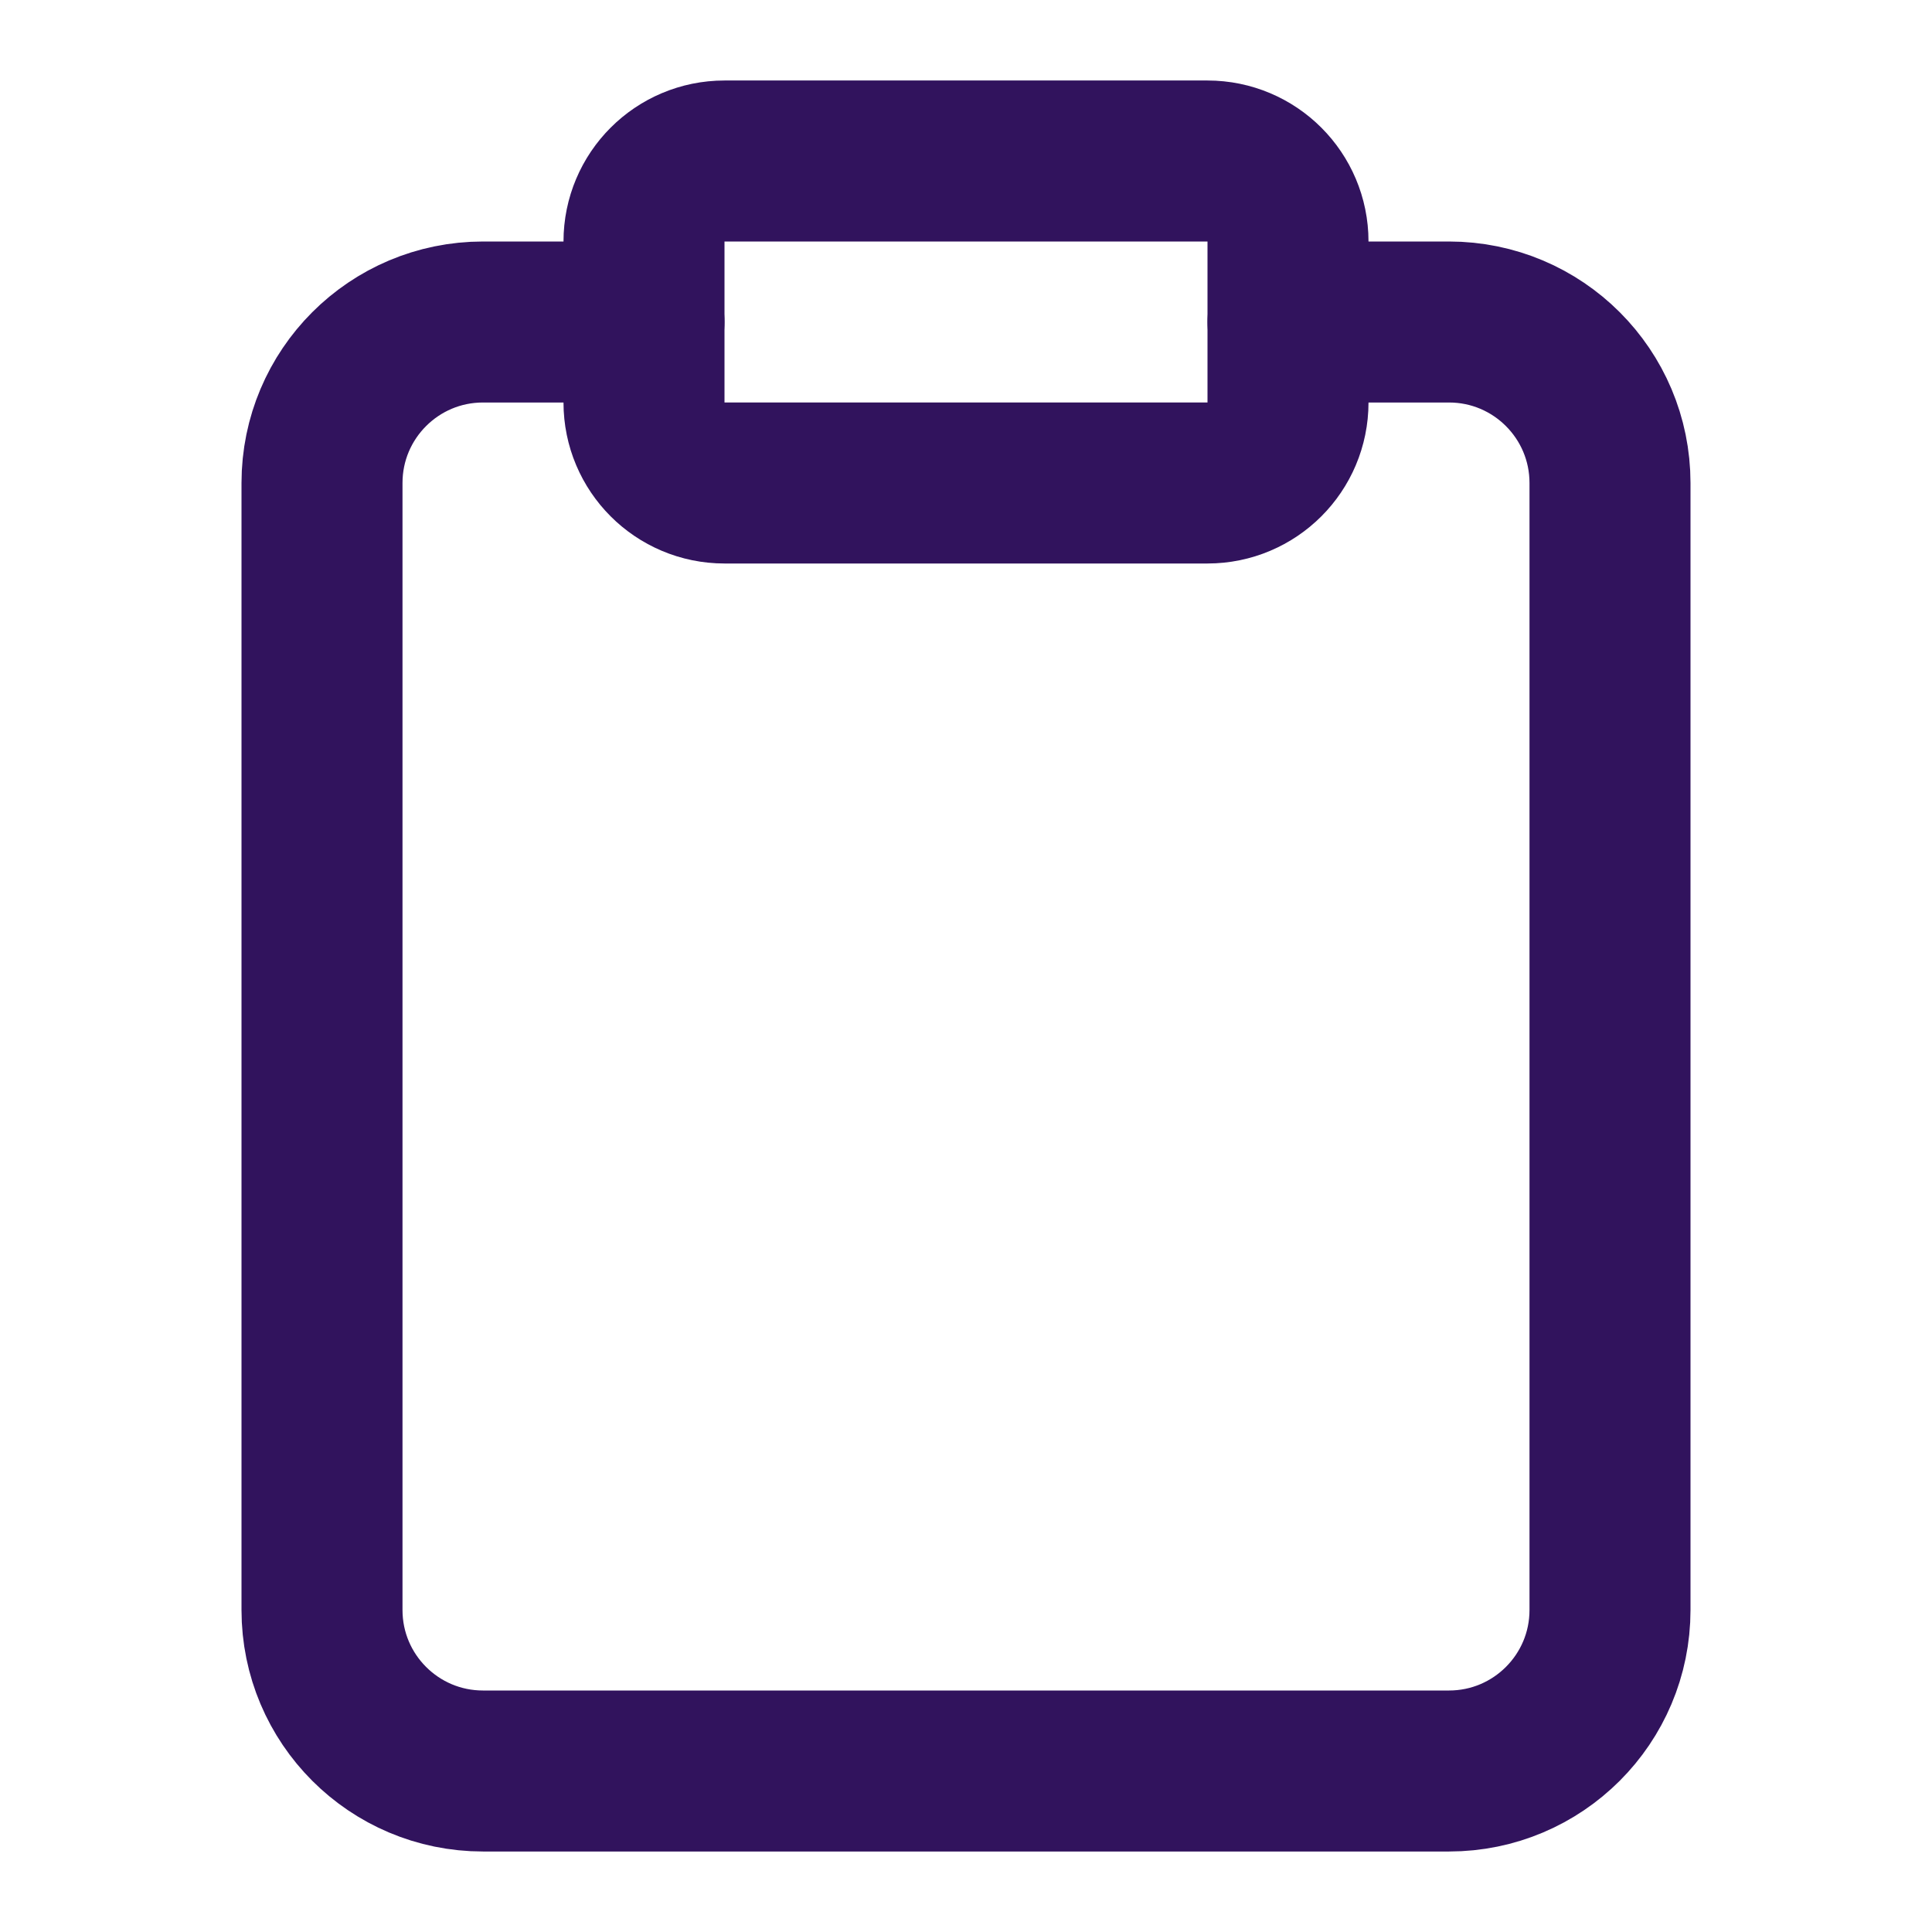
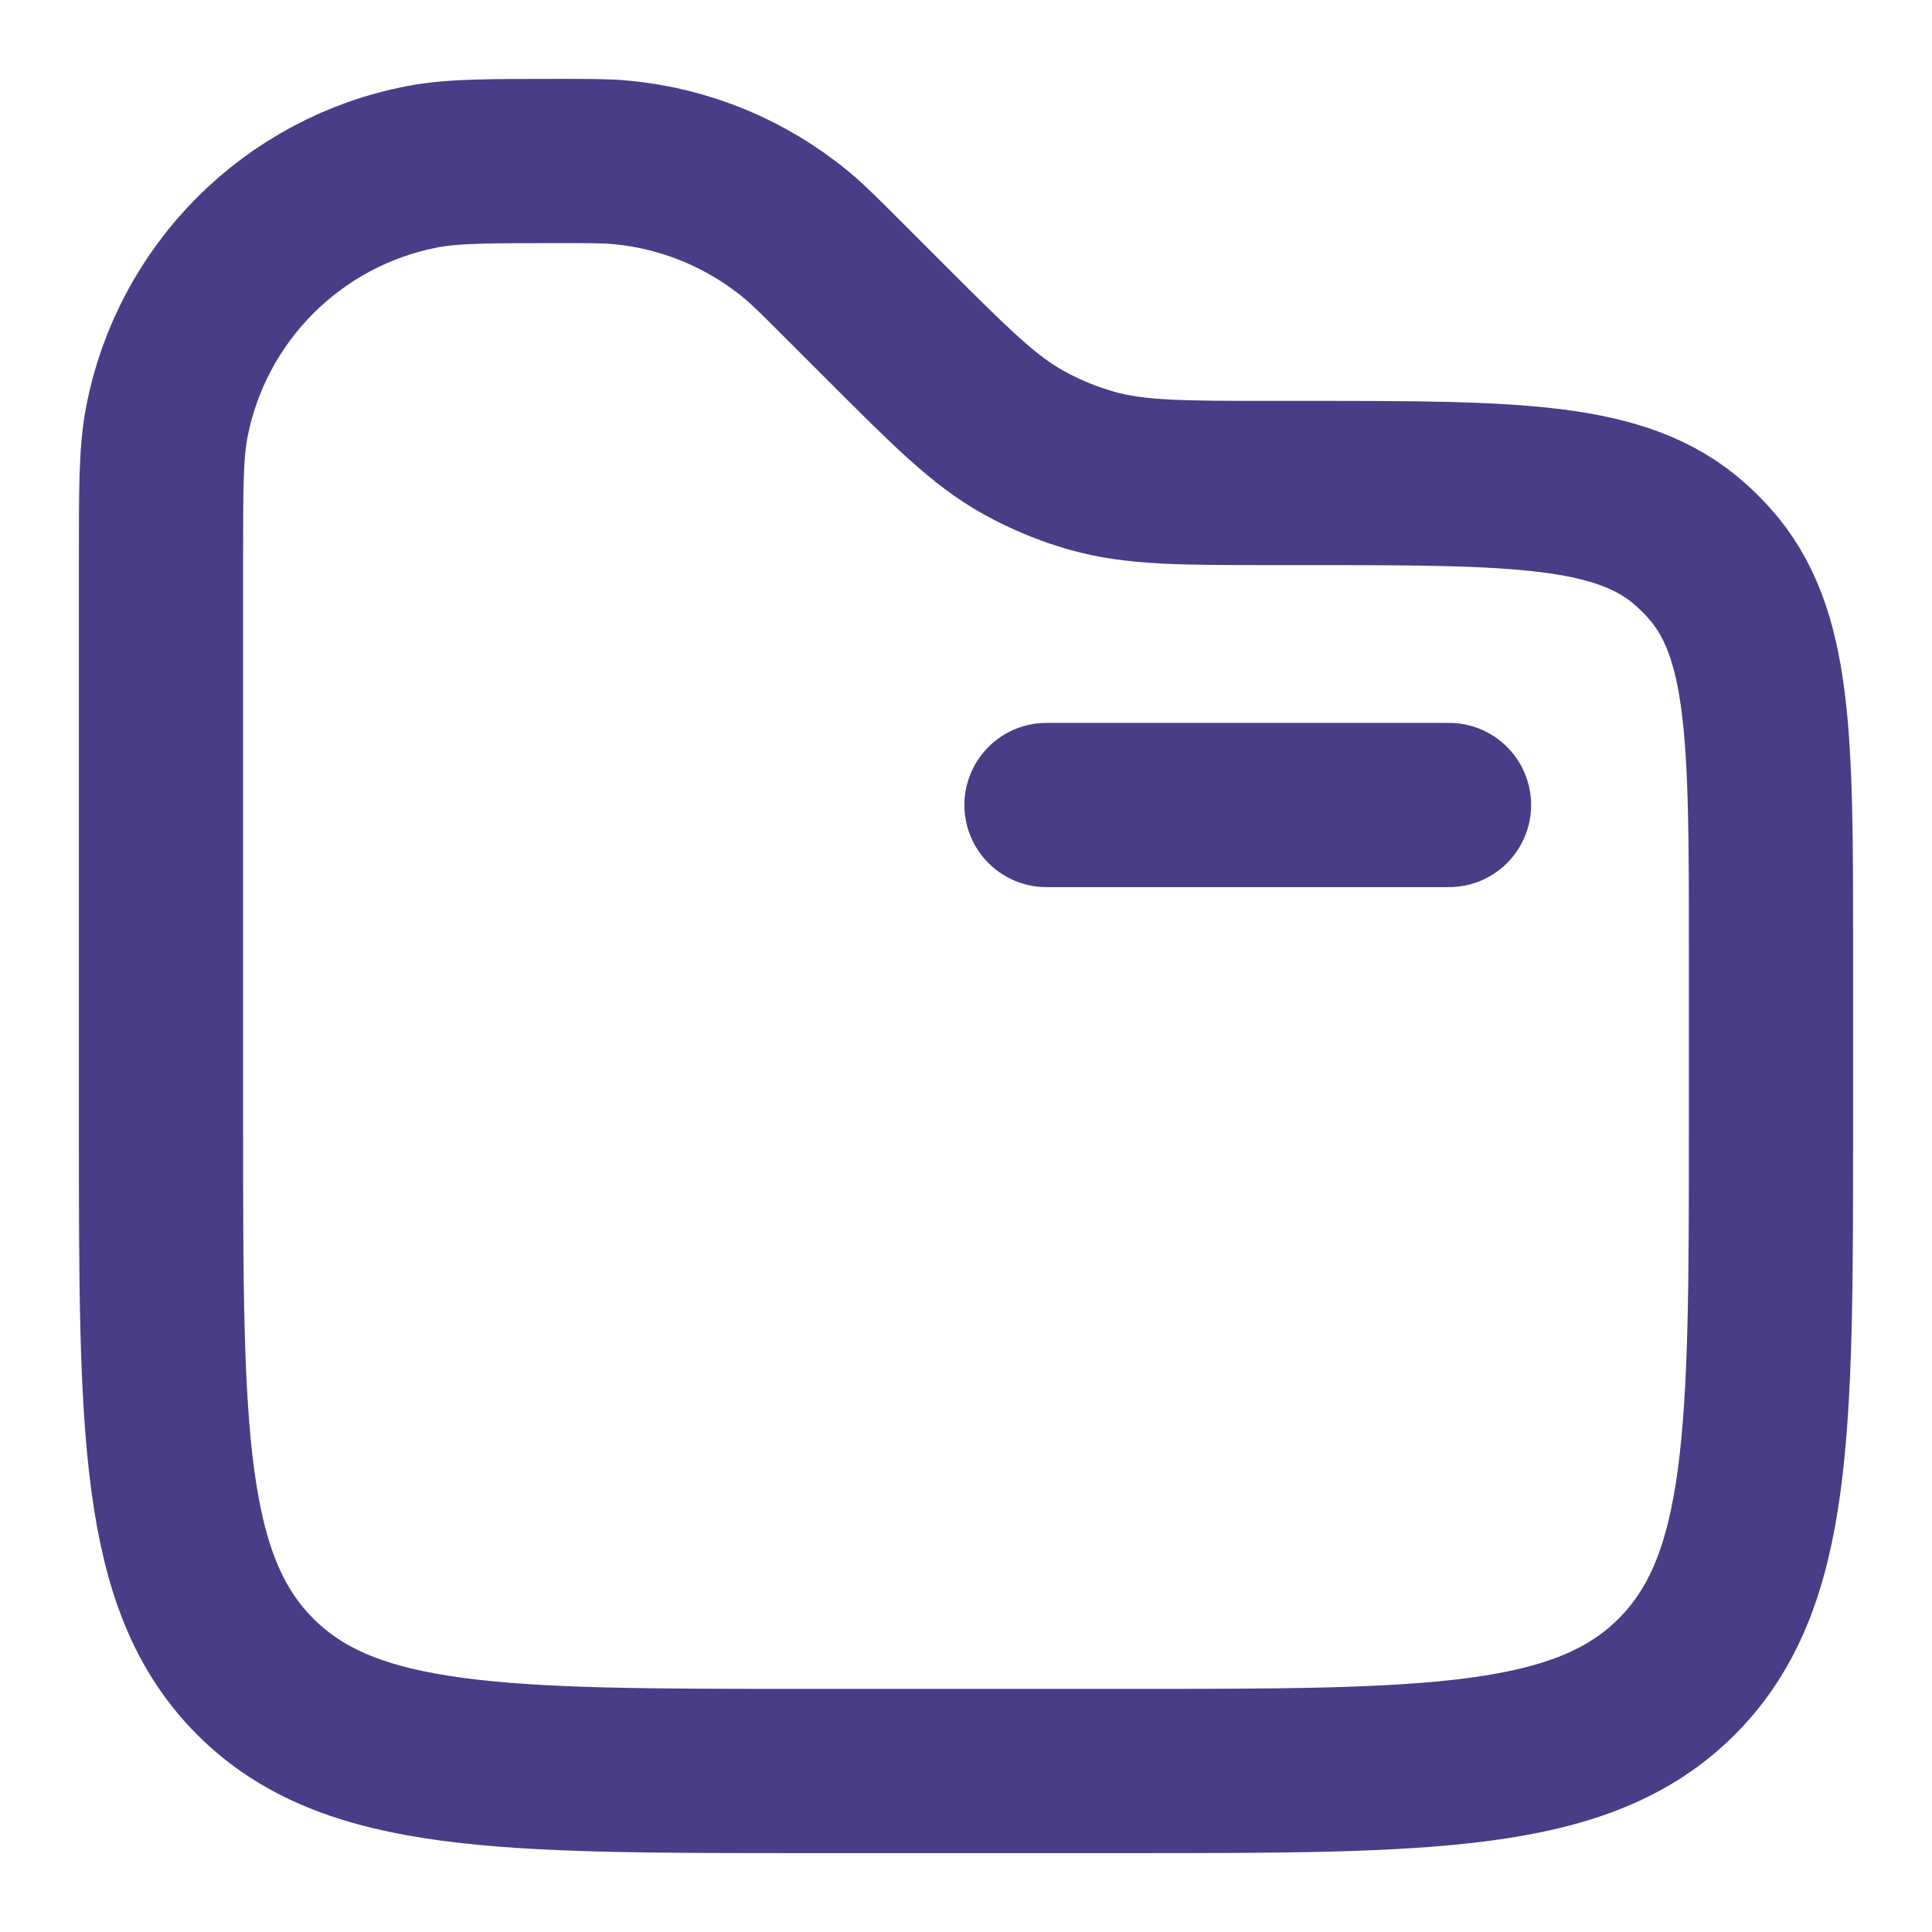
- <svg xmlns="http://www.w3.org/2000/svg" width="24" height="24" viewBox="0 0 24 24" fill="none" stroke="#31135D" stroke-width="2" stroke-linecap="round" stroke-linejoin="round" class="feather feather-clipboard">
-   <path d="M16 4h2a2 2 0 0 1 2 2v14a2 2 0 0 1-2 2H6a2 2 0 0 1-2-2V6a2 2 0 0 1 2-2h2" />
-   <rect x="8" y="2" width="8" height="4" rx="1" ry="1" />
+ <svg xmlns="http://www.w3.org/2000/svg" width="800" height="800" viewBox="0 0 800 800" fill="none">
+   <path d="M600.001 333.333H433.334" stroke="#493D87" stroke-width="68" stroke-linecap="round" />
+   <path d="M66.667 231.658C66.667 202.241 66.667 187.532 68.979 175.28C79.155 121.344 121.344 79.155 175.28 68.978C187.532 66.667 202.241 66.667 231.659 66.667C244.548 66.667 250.992 66.667 257.186 67.246C283.889 69.743 309.218 80.235 329.865 97.35C334.654 101.32 339.21 105.878 348.324 114.992L366.667 133.333C393.86 160.526 407.457 174.122 423.737 183.181C432.68 188.157 442.17 192.087 452.014 194.893C469.93 200 489.157 200 527.614 200H540.07C627.817 200 671.687 200 700.207 225.649C702.83 228.008 705.327 230.505 707.684 233.128C733.334 261.645 733.334 305.518 733.334 393.263V466.667C733.334 592.373 733.334 655.23 694.28 694.28C655.23 733.333 592.374 733.333 466.667 733.333H333.334C207.626 733.333 144.772 733.333 105.719 694.28C66.667 655.23 66.667 592.373 66.667 466.667V231.658Z" stroke="#493D87" stroke-width="68" />
</svg>
